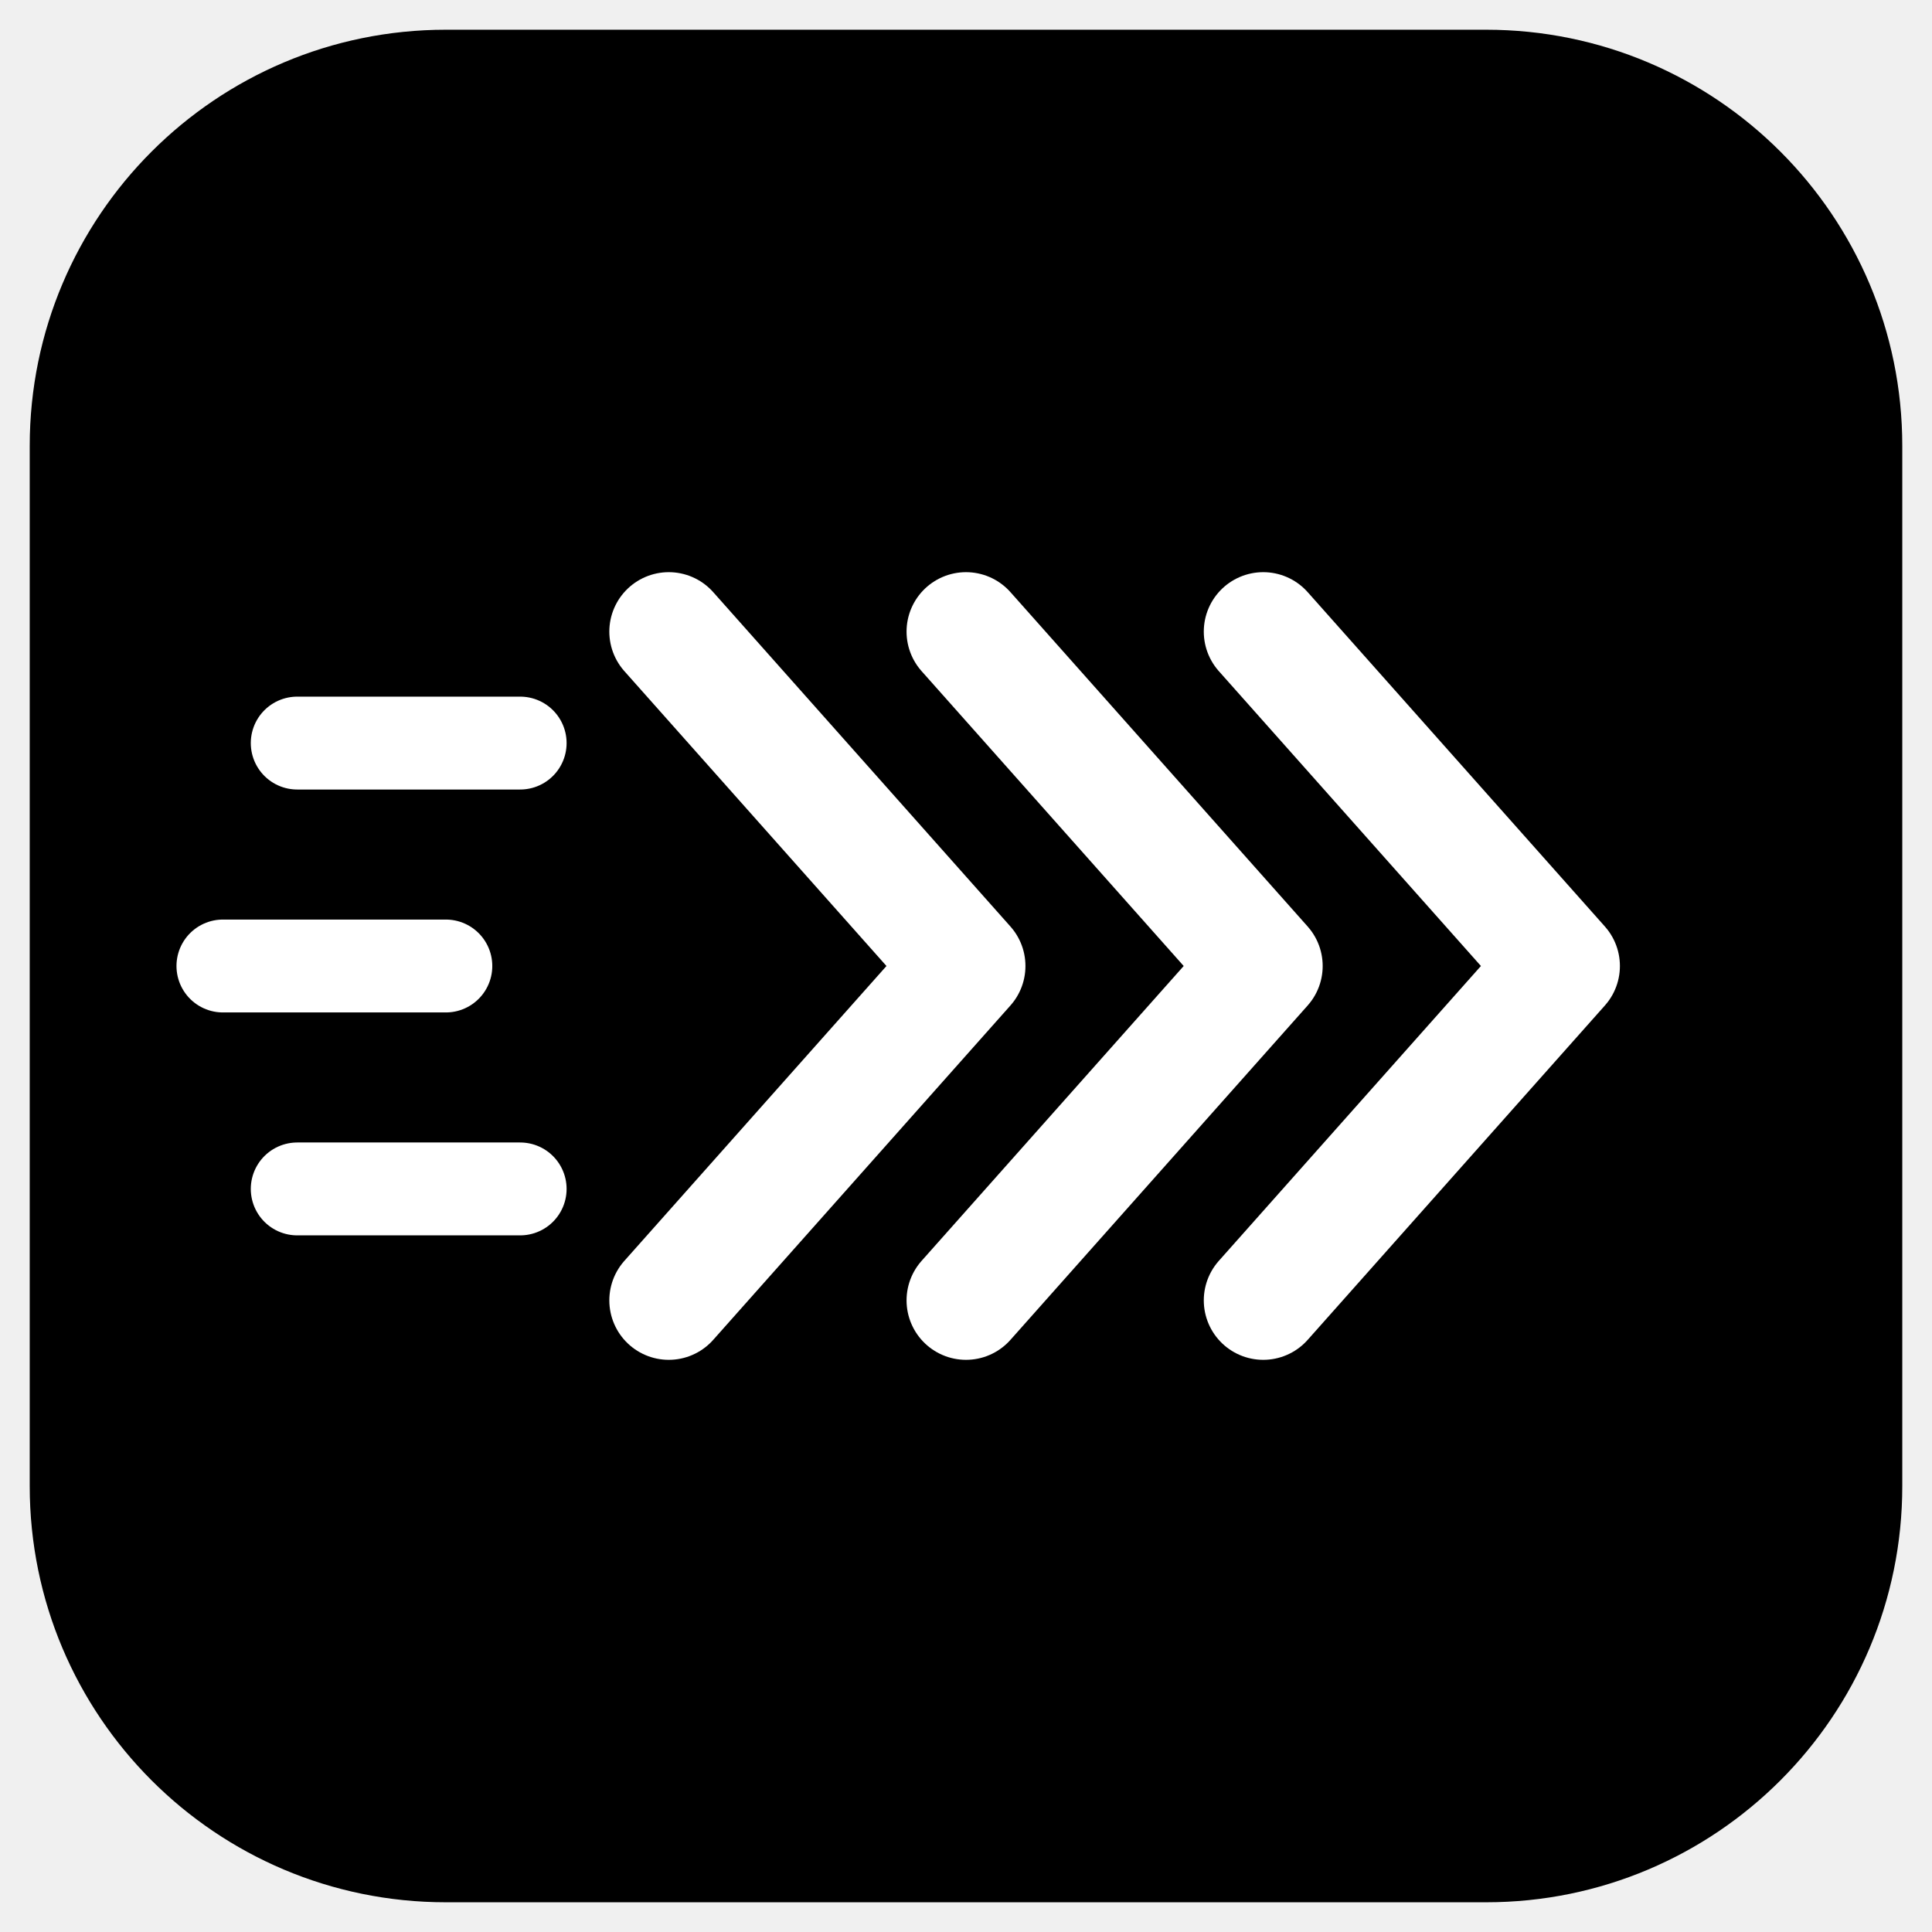
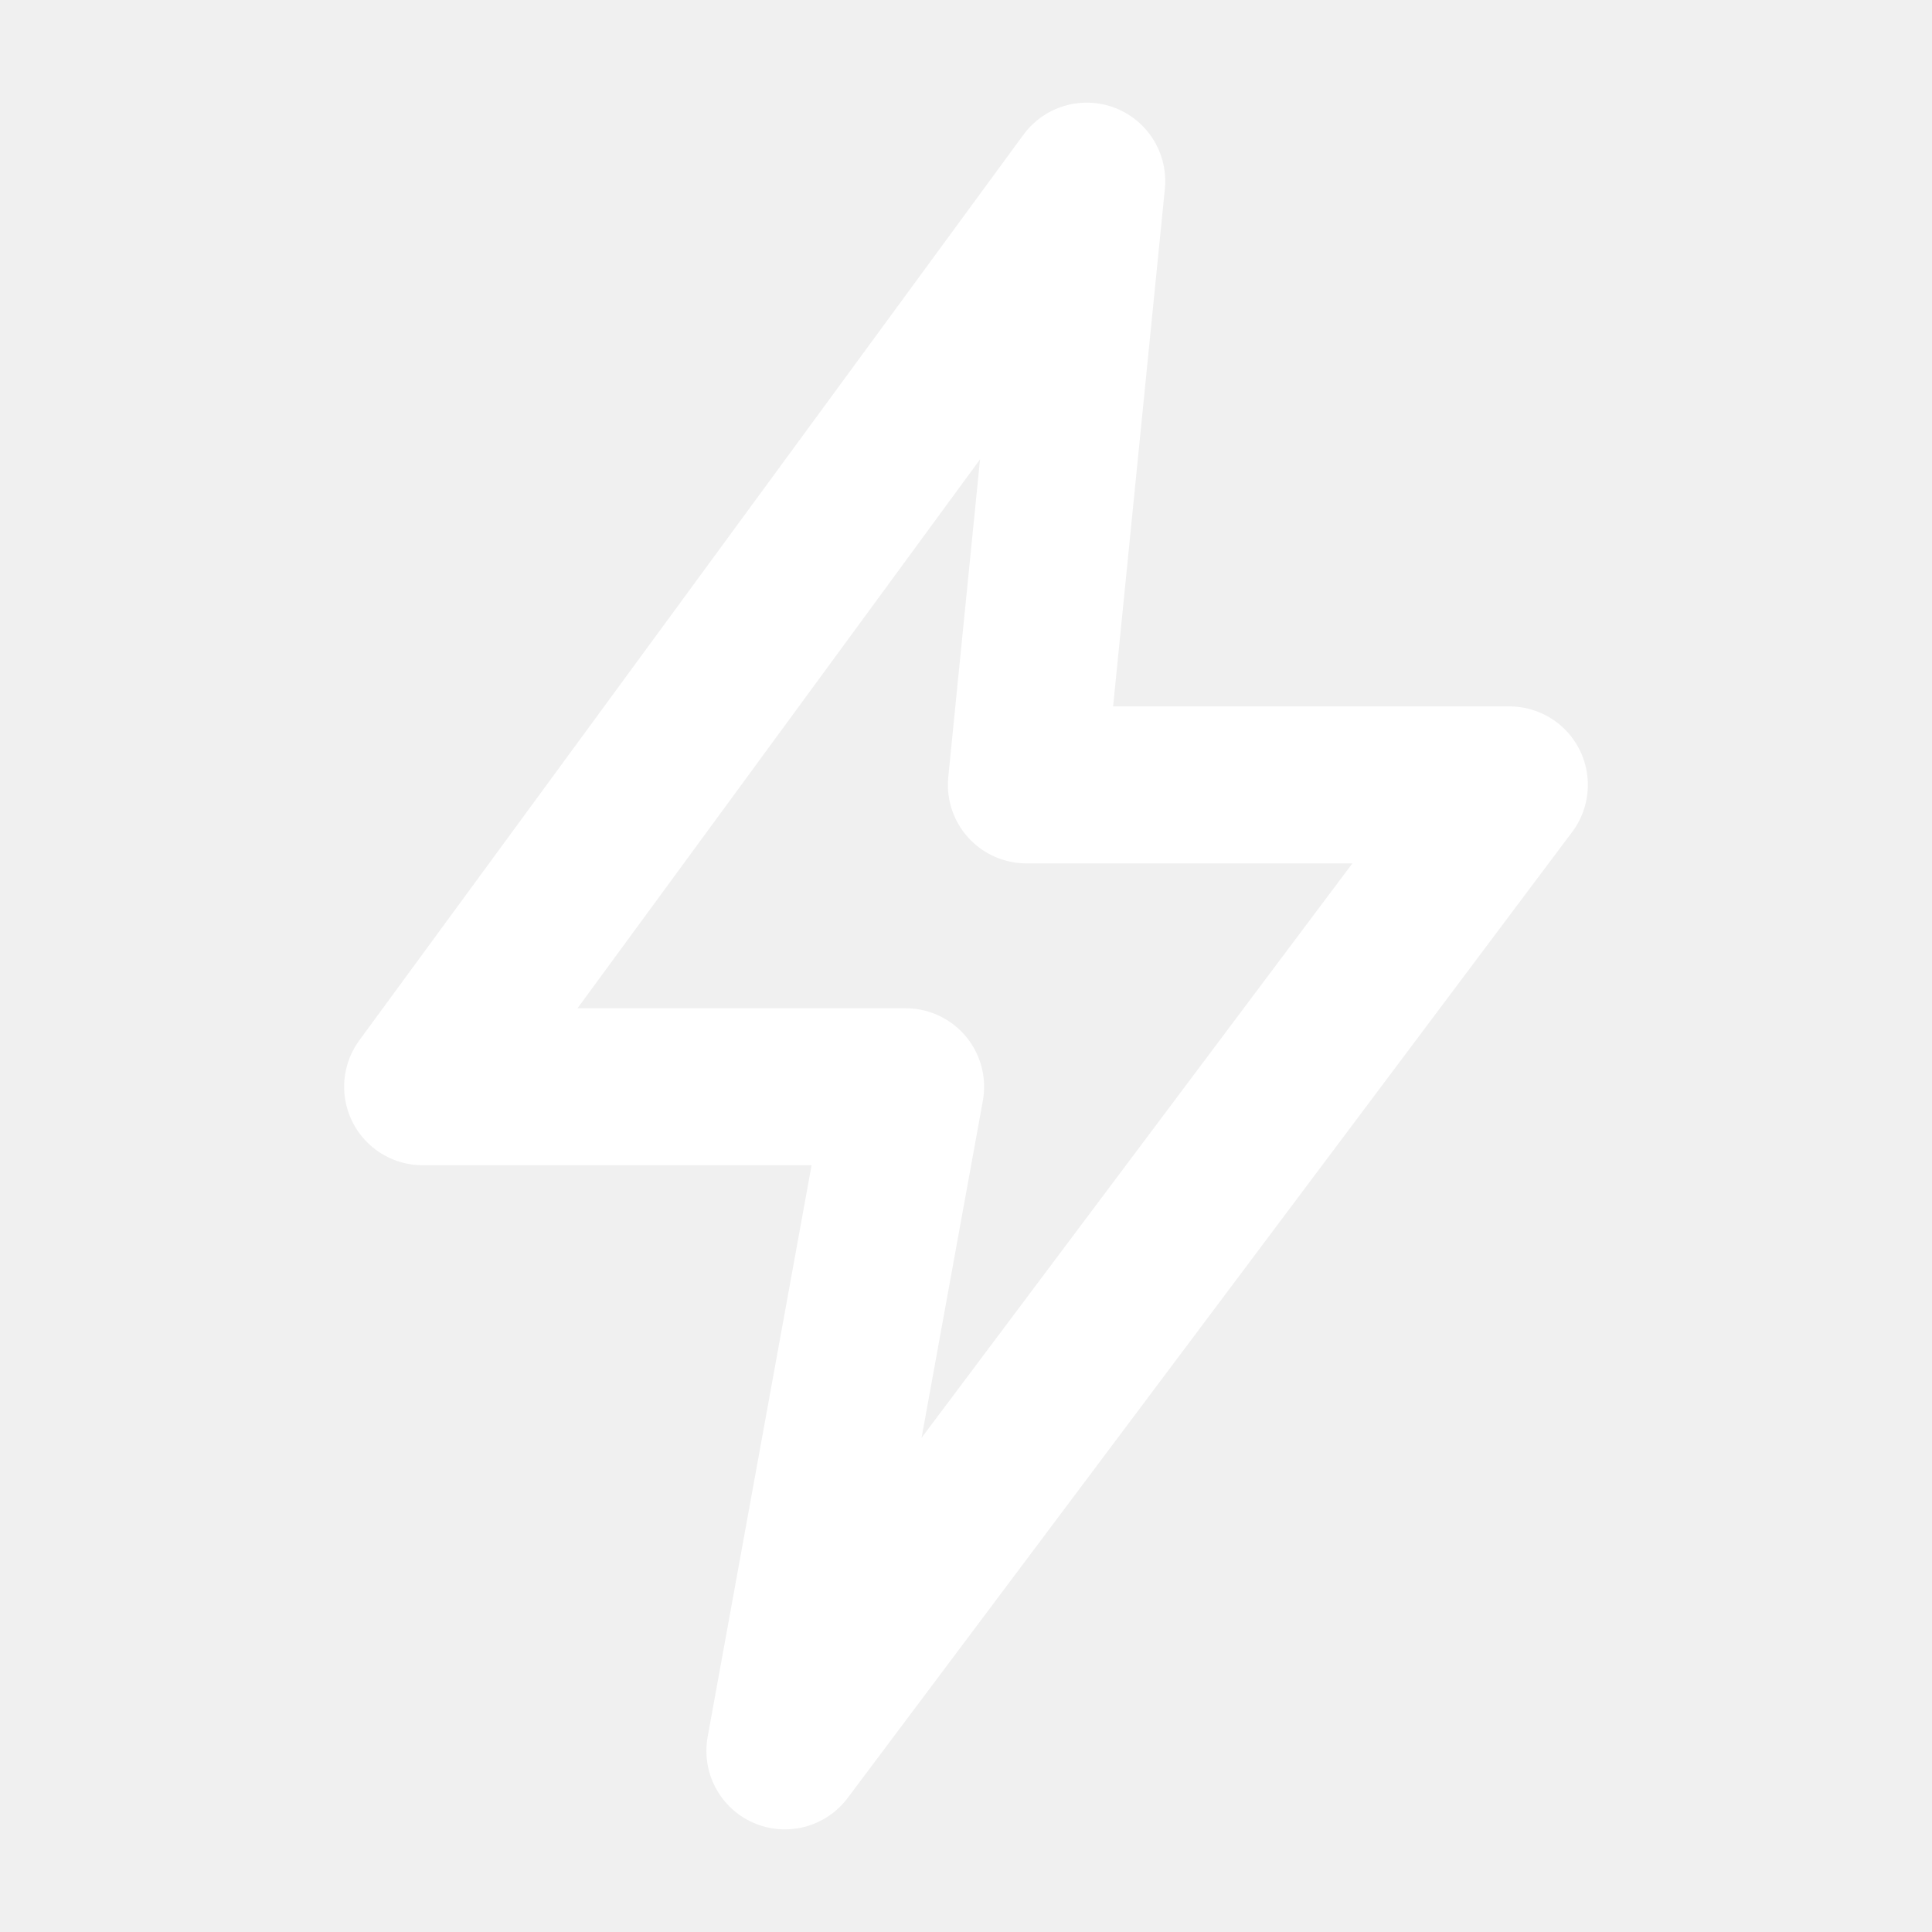
- <svg xmlns="http://www.w3.org/2000/svg" width="52" height="52" viewBox="-2 -2 52 52">
-   <g fill="none" stroke="#ffffff" stroke-width="2.8" stroke-linecap="round" stroke-linejoin="round">
-     <rect x="0" y="0" width="48" height="48" rx="10" stroke-width="2.4" fill="#000000" stroke="#000000" />
-     <path d="M6 18 H12 M4 24 H10 M6 30 H12" stroke-width="2.5" />
-     <path d="M16 15 L24 24 L16 33 M24 15 L32 24 L24 33 M32 15 L40 24 L32 33" stroke-width="3.2" />
+ <svg xmlns="http://www.w3.org/2000/svg" width="32" height="32" viewBox="0 0 32 32">
+   <g fill="none" stroke="#ffffff" stroke-width="2.6" stroke-linecap="round" stroke-linejoin="round">
+     <path d="M18 3 L7 18 H15 L13 29 L25 13 H17 Z" />
  </g>
</svg>
